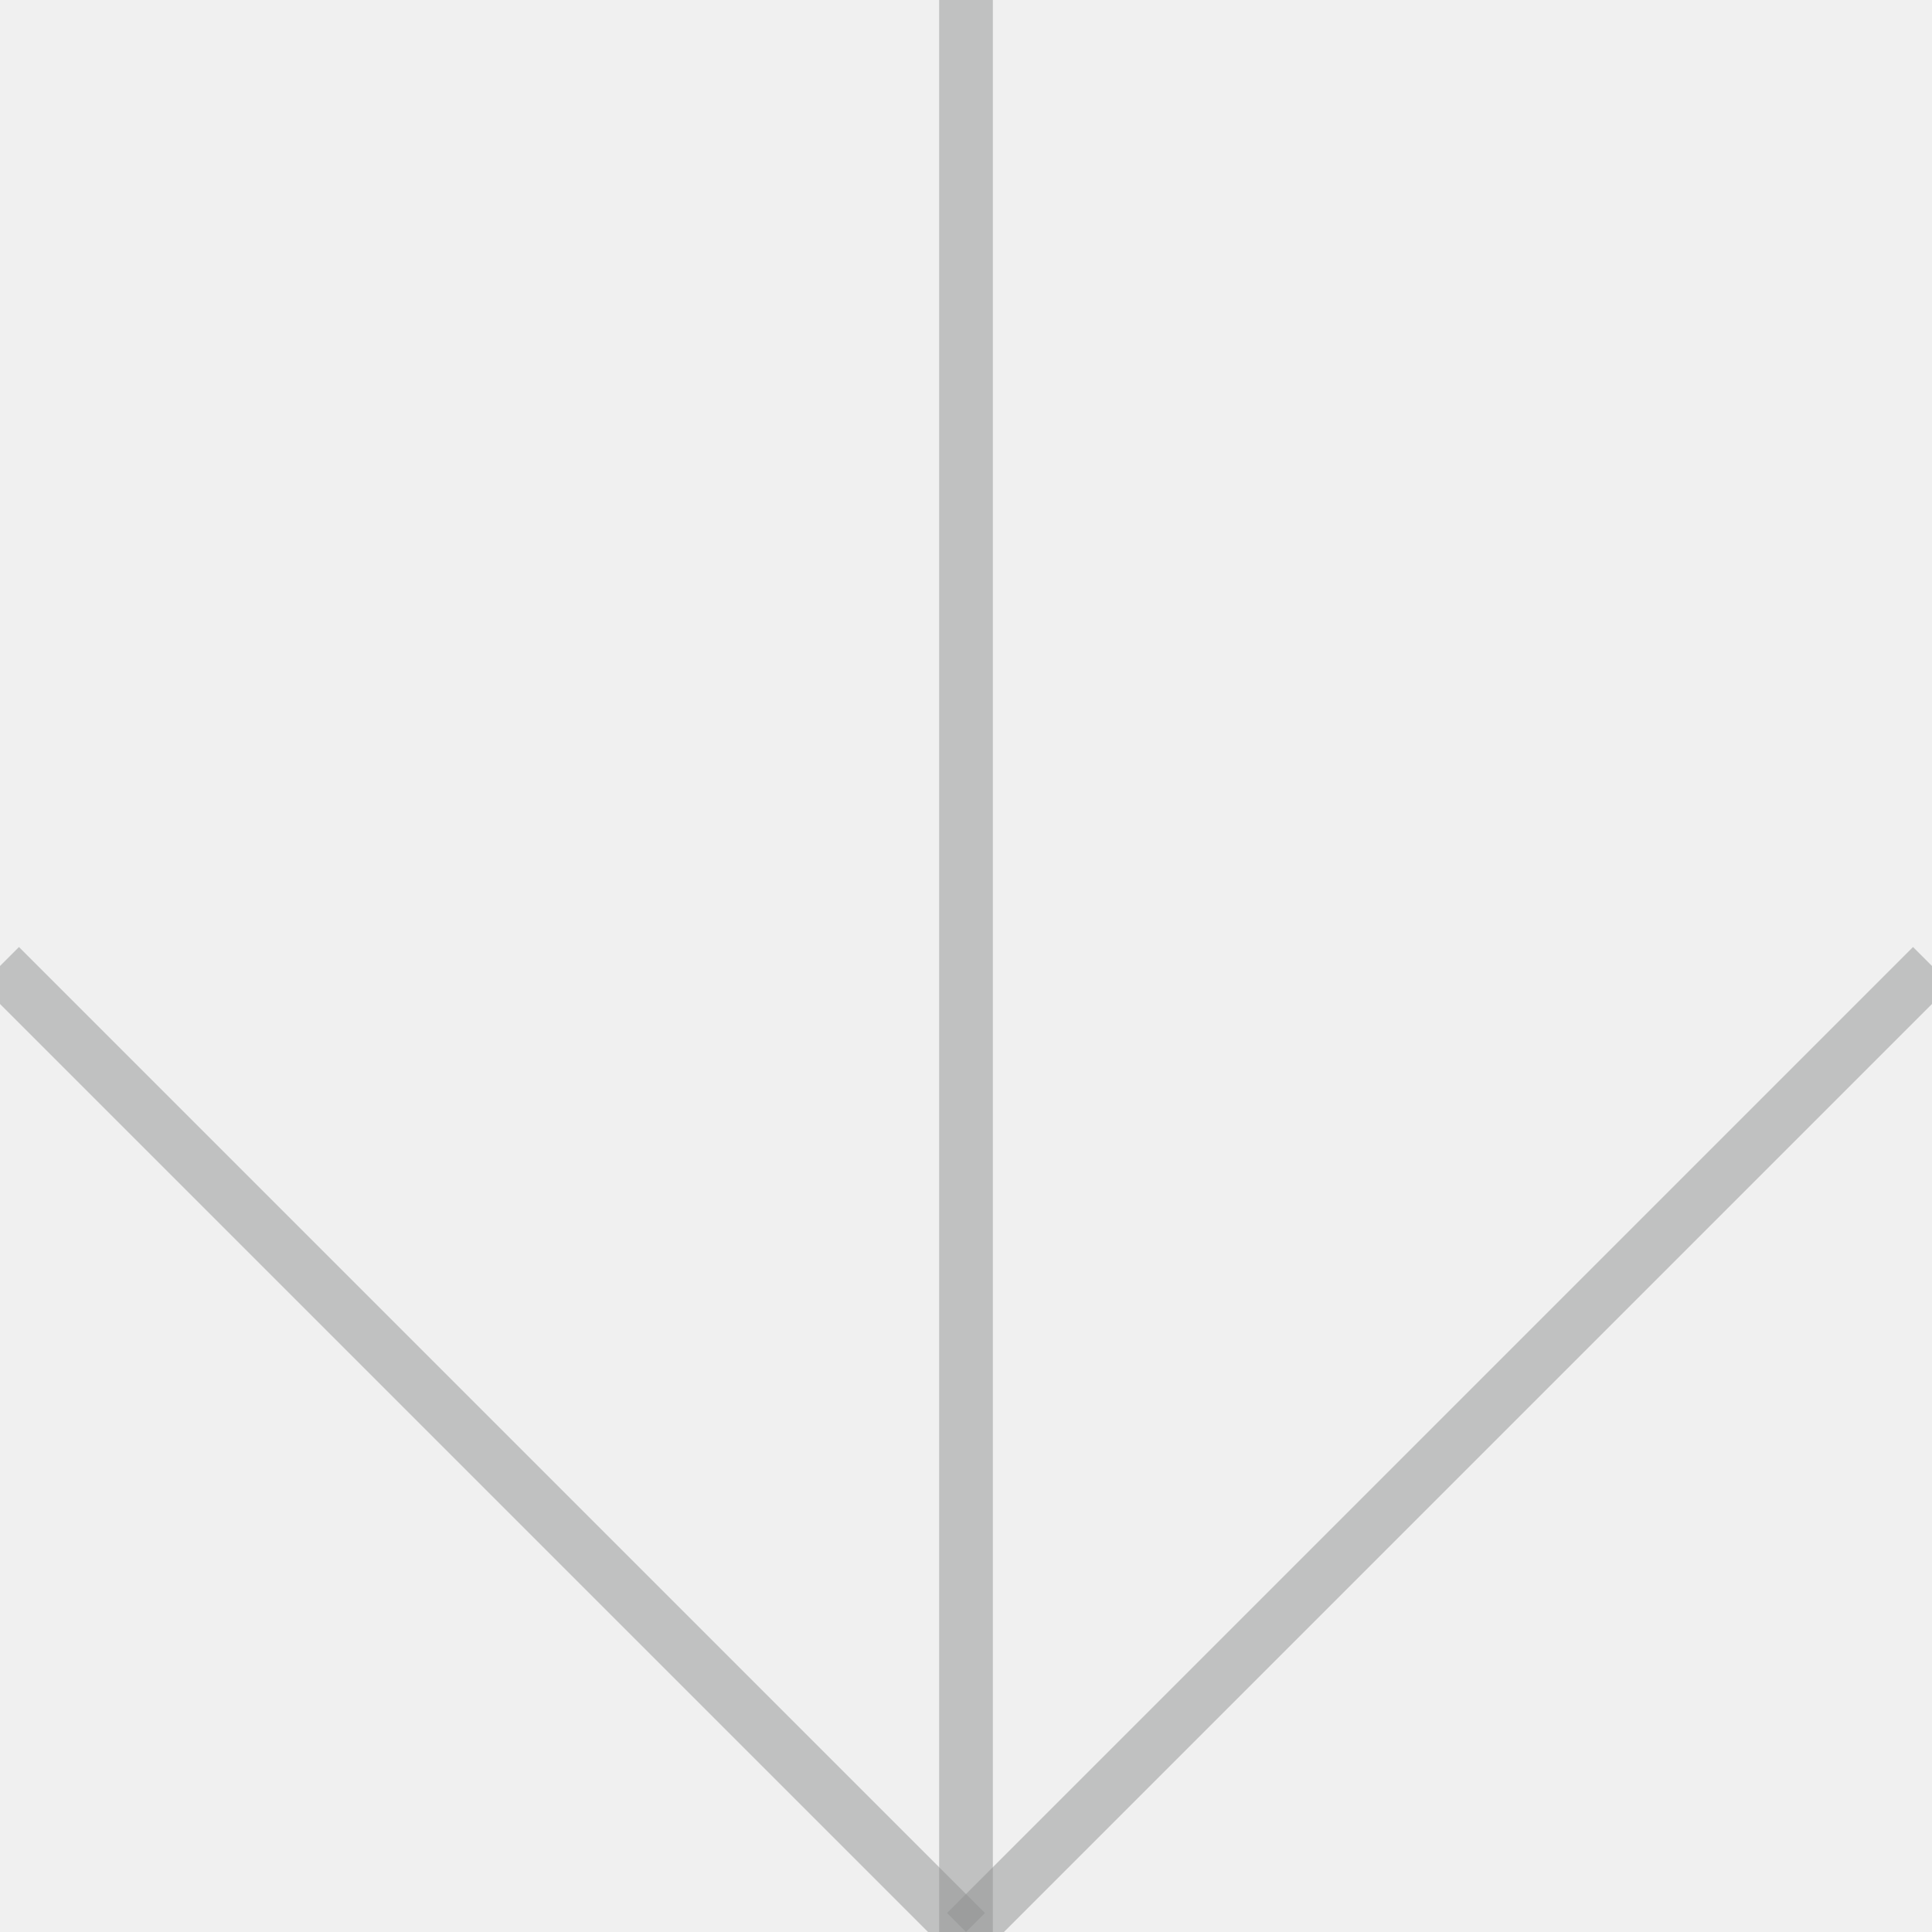
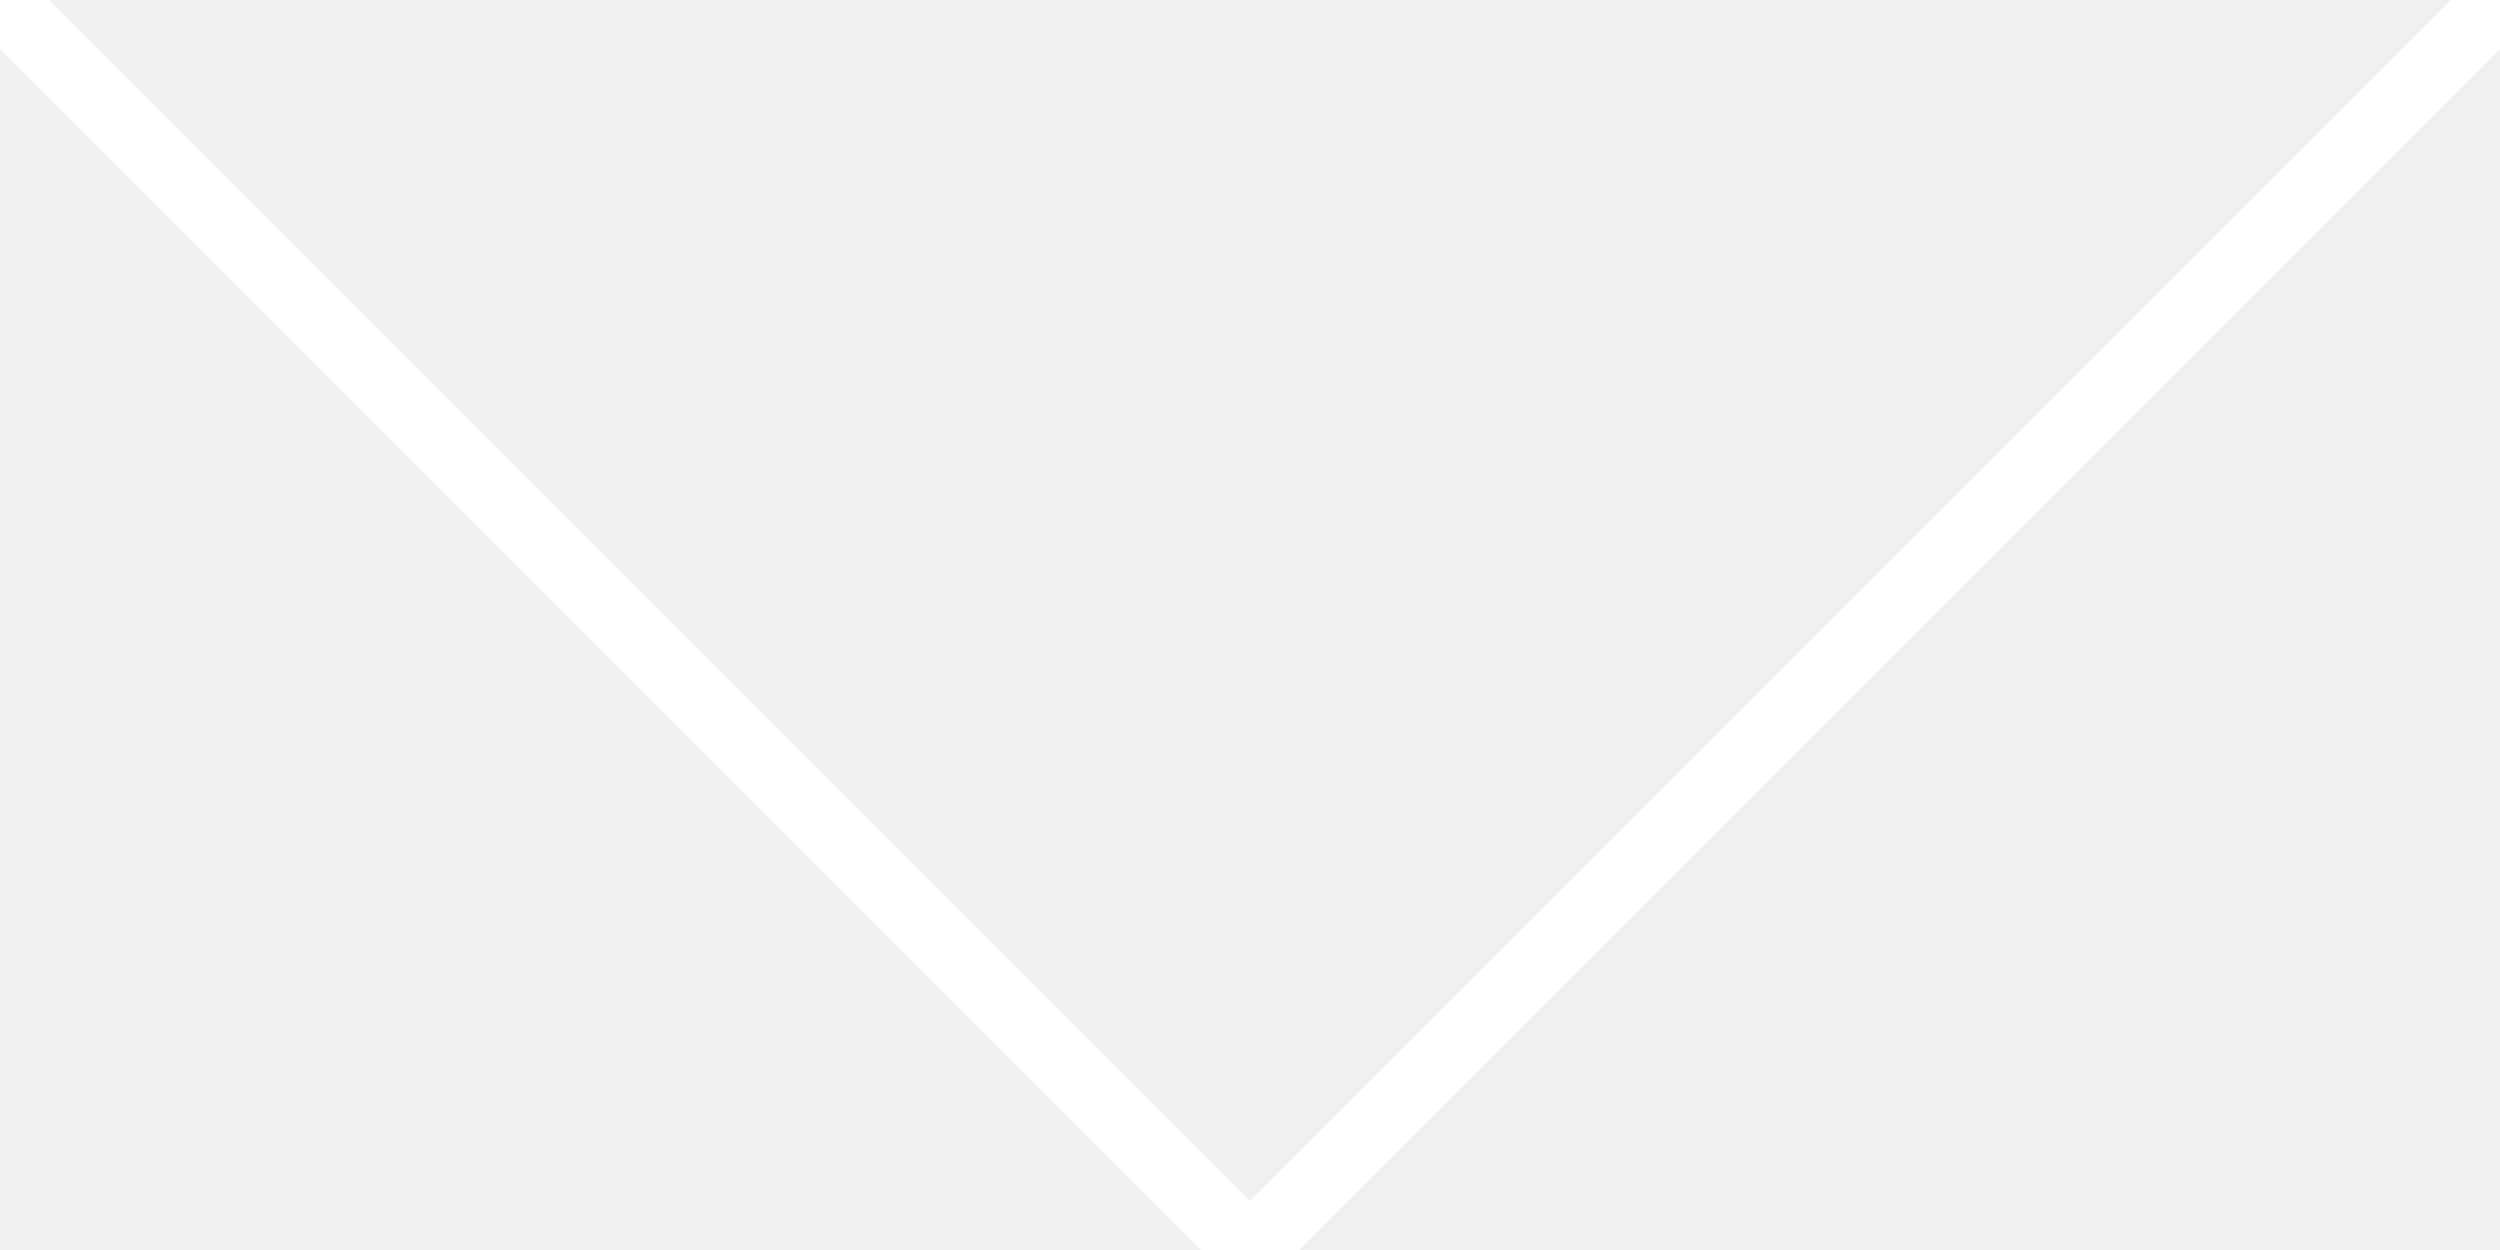
- <svg xmlns="http://www.w3.org/2000/svg" width="36px" height="36px" viewBox="0 0 36 36" zoomAndPan="disable" preserveAspectRatio="none">
-   <style type="text/css"> line { stroke: rgba(145,146,147,0.5); stroke-width: 1; } </style>
-   <line x1="0" y1="18" x2="18" y2="36" />
-   <line x1="36" y1="18" x2="18" y2="36" />
-   <line x1="18" y1="36" x2="18" y2="0" />
+ <svg xmlns="http://www.w3.org/2000/svg" width="36px" height="18px" viewBox="0 0 36 18" zoomAndPan="disable" preserveAspectRatio="none">
+   <style type="text/css"> line { stroke: #fff; stroke-width: 1; } </style>
+   <line x1="0" y1="0" x2="18" y2="18" />
+   <line x1="36" y1="0" x2="18" y2="18" />
</svg>
